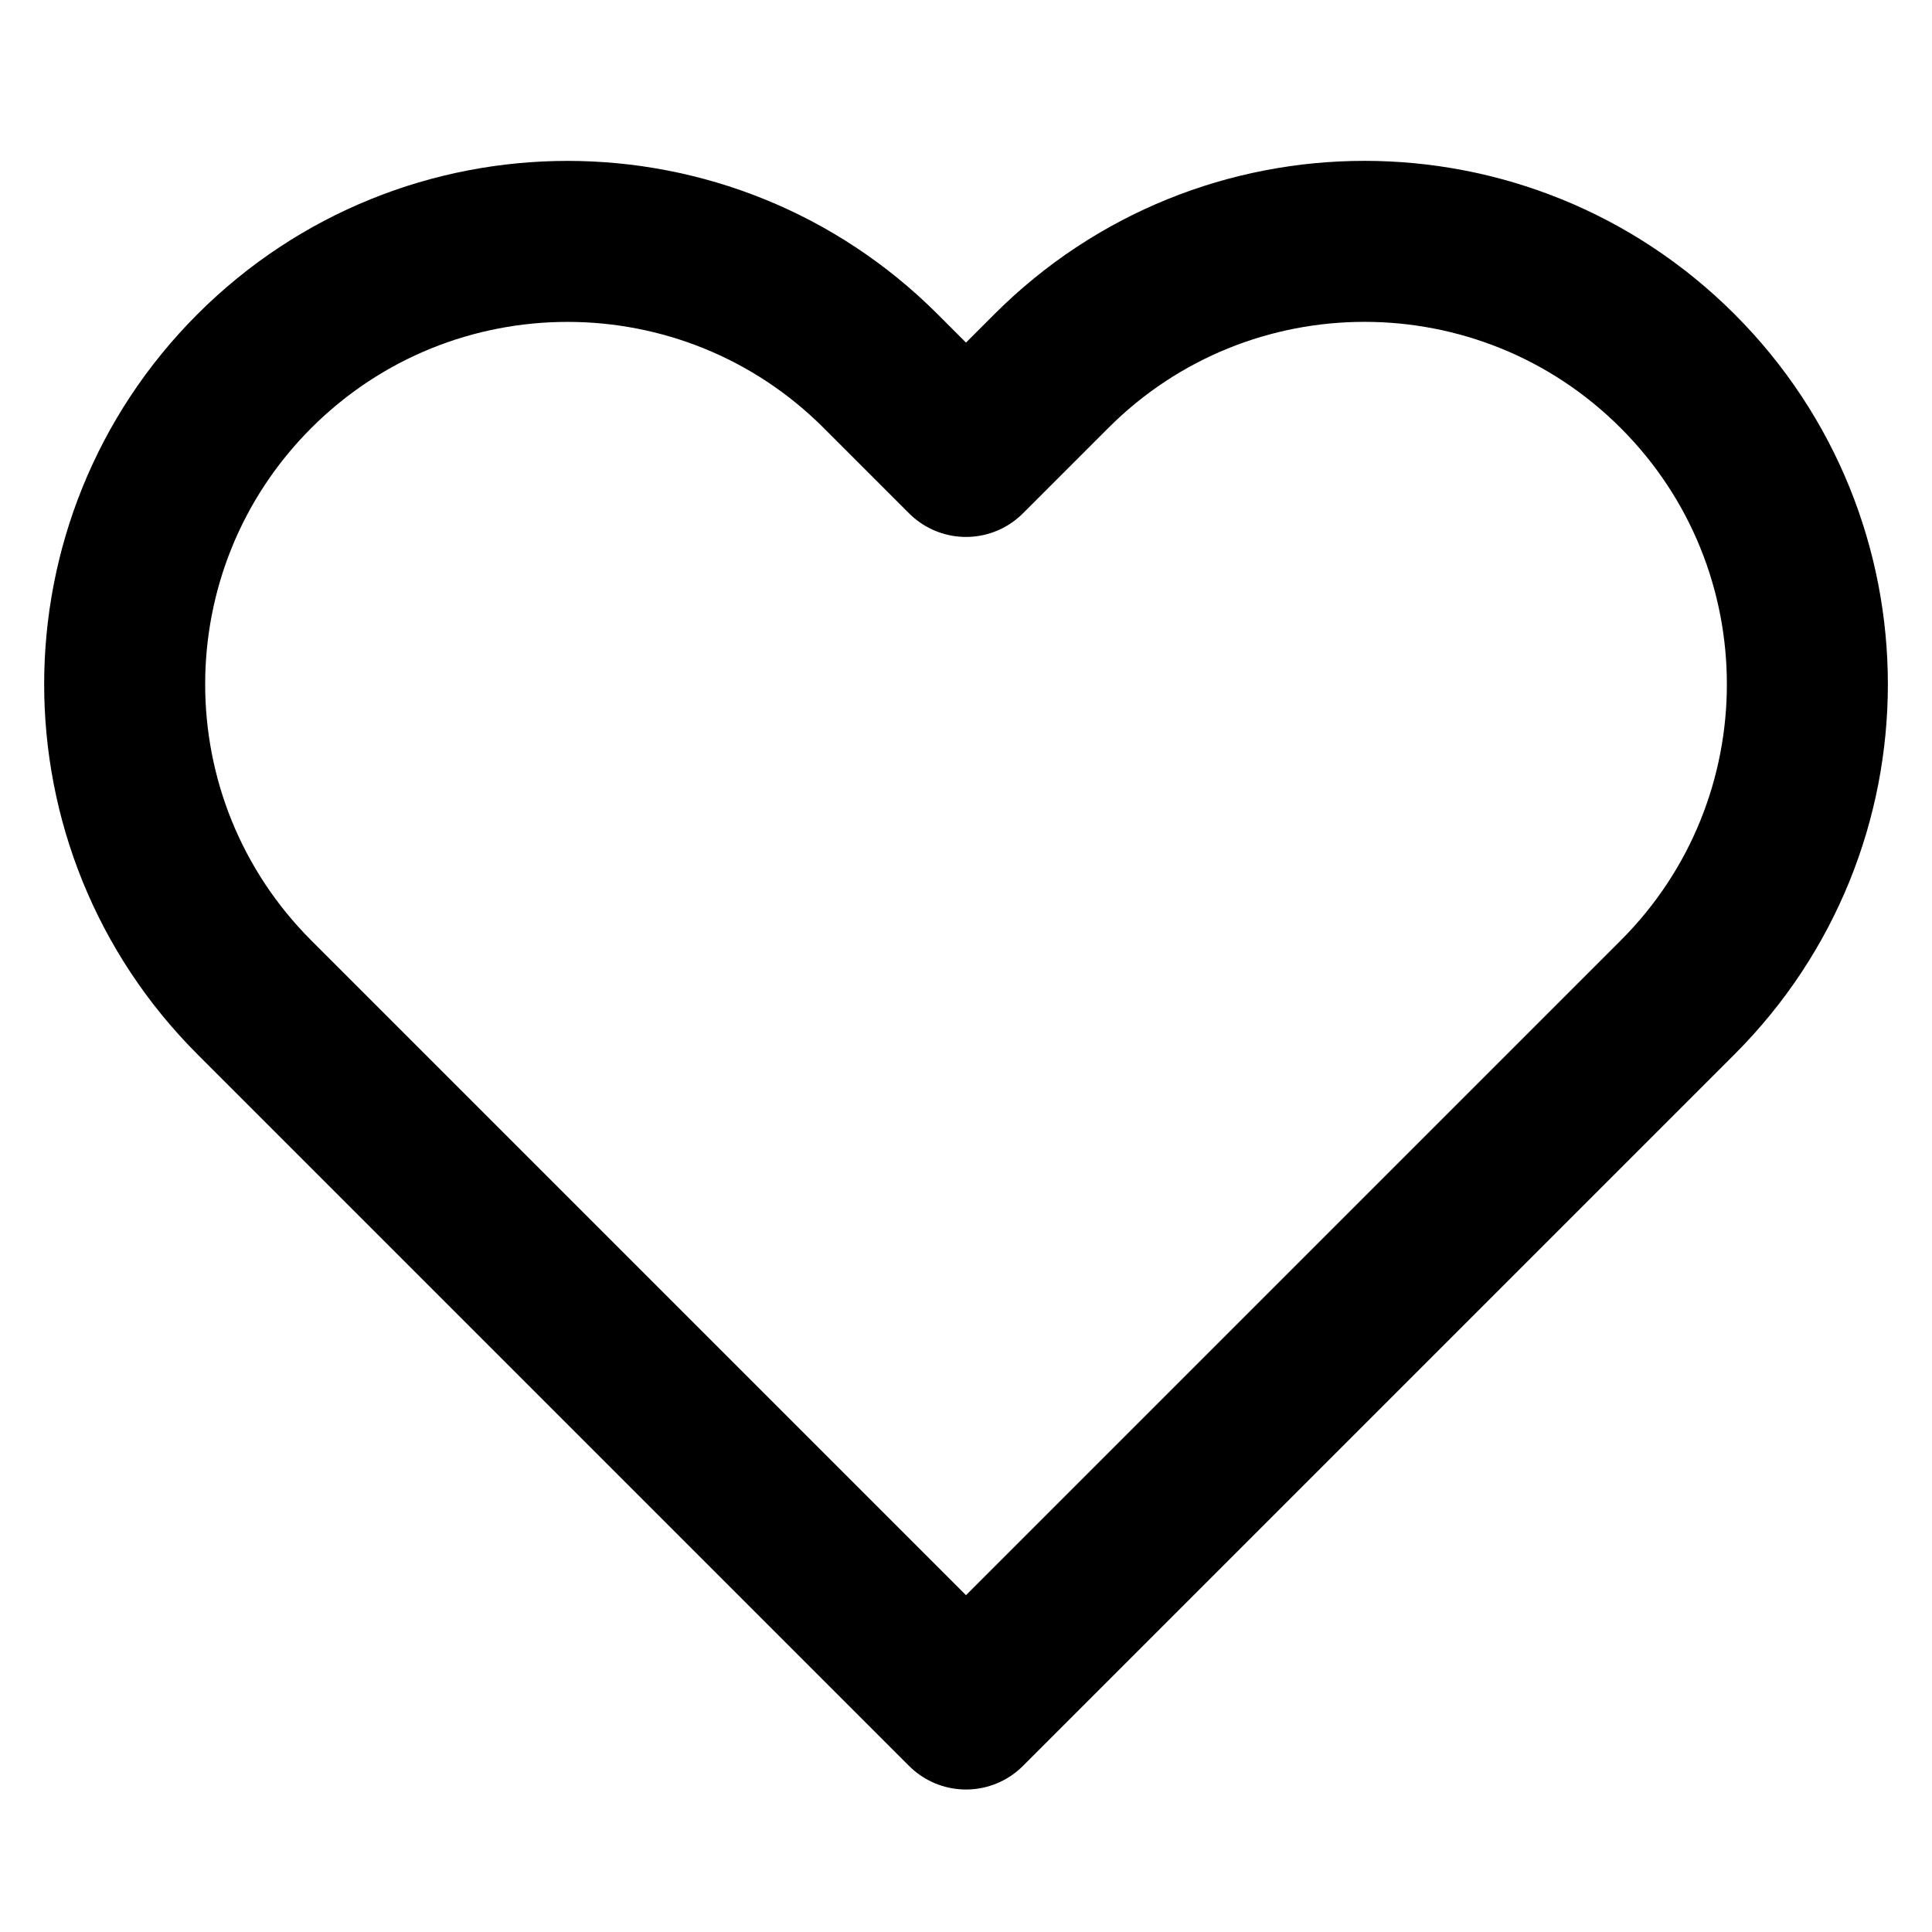
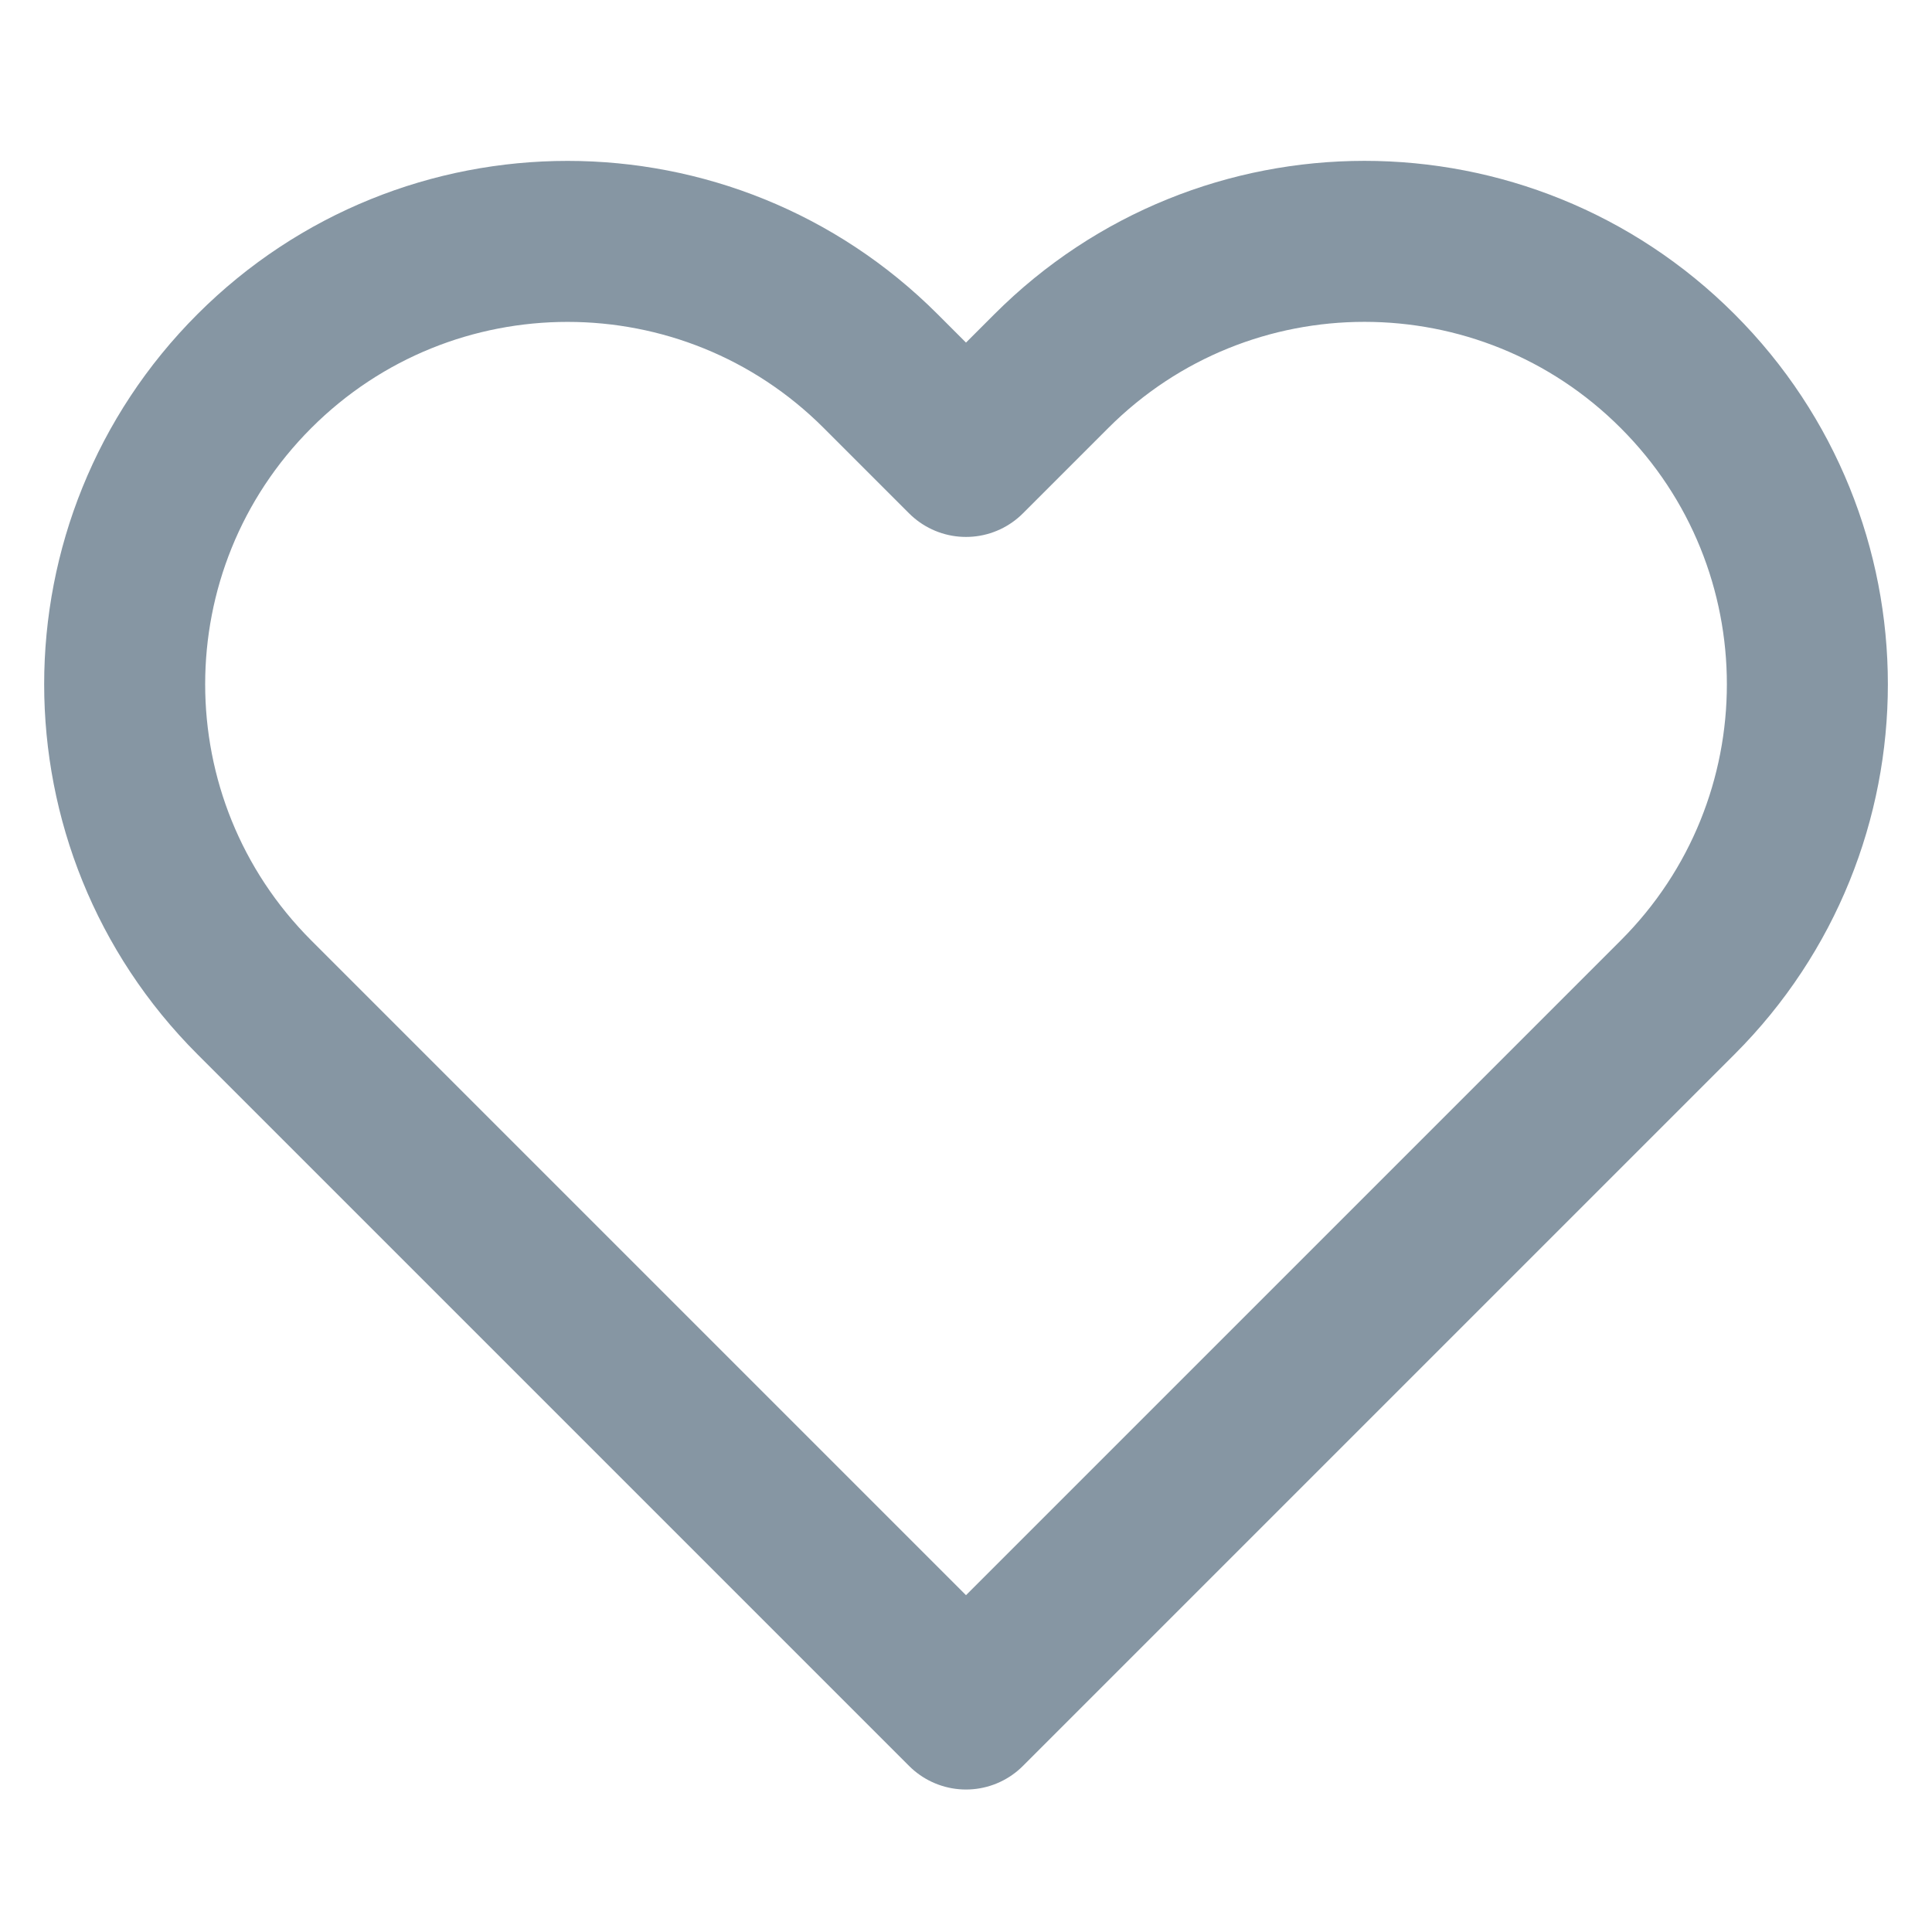
- <svg xmlns="http://www.w3.org/2000/svg" viewBox="0 0 24 24" fill="none" stroke="currentColor" stroke-width="2" stroke-linecap="round" stroke-linejoin="round" class="feather feather-heart">
+ <svg xmlns="http://www.w3.org/2000/svg" viewBox="0 0 24 24" fill="none" stroke="#8696a3" stroke-width="2" stroke-linecap="round" stroke-linejoin="round" class="feather feather-heart">
  <path d="M20.84 4.61a5.5 5.5 0 0 0-7.78 0L12 5.67l-1.06-1.06a5.5 5.5 0 0 0-7.78 7.78l1.06 1.06L12 21.23l7.78-7.78 1.06-1.06a5.5 5.5 0 0 0 0-7.78z" />
</svg>
